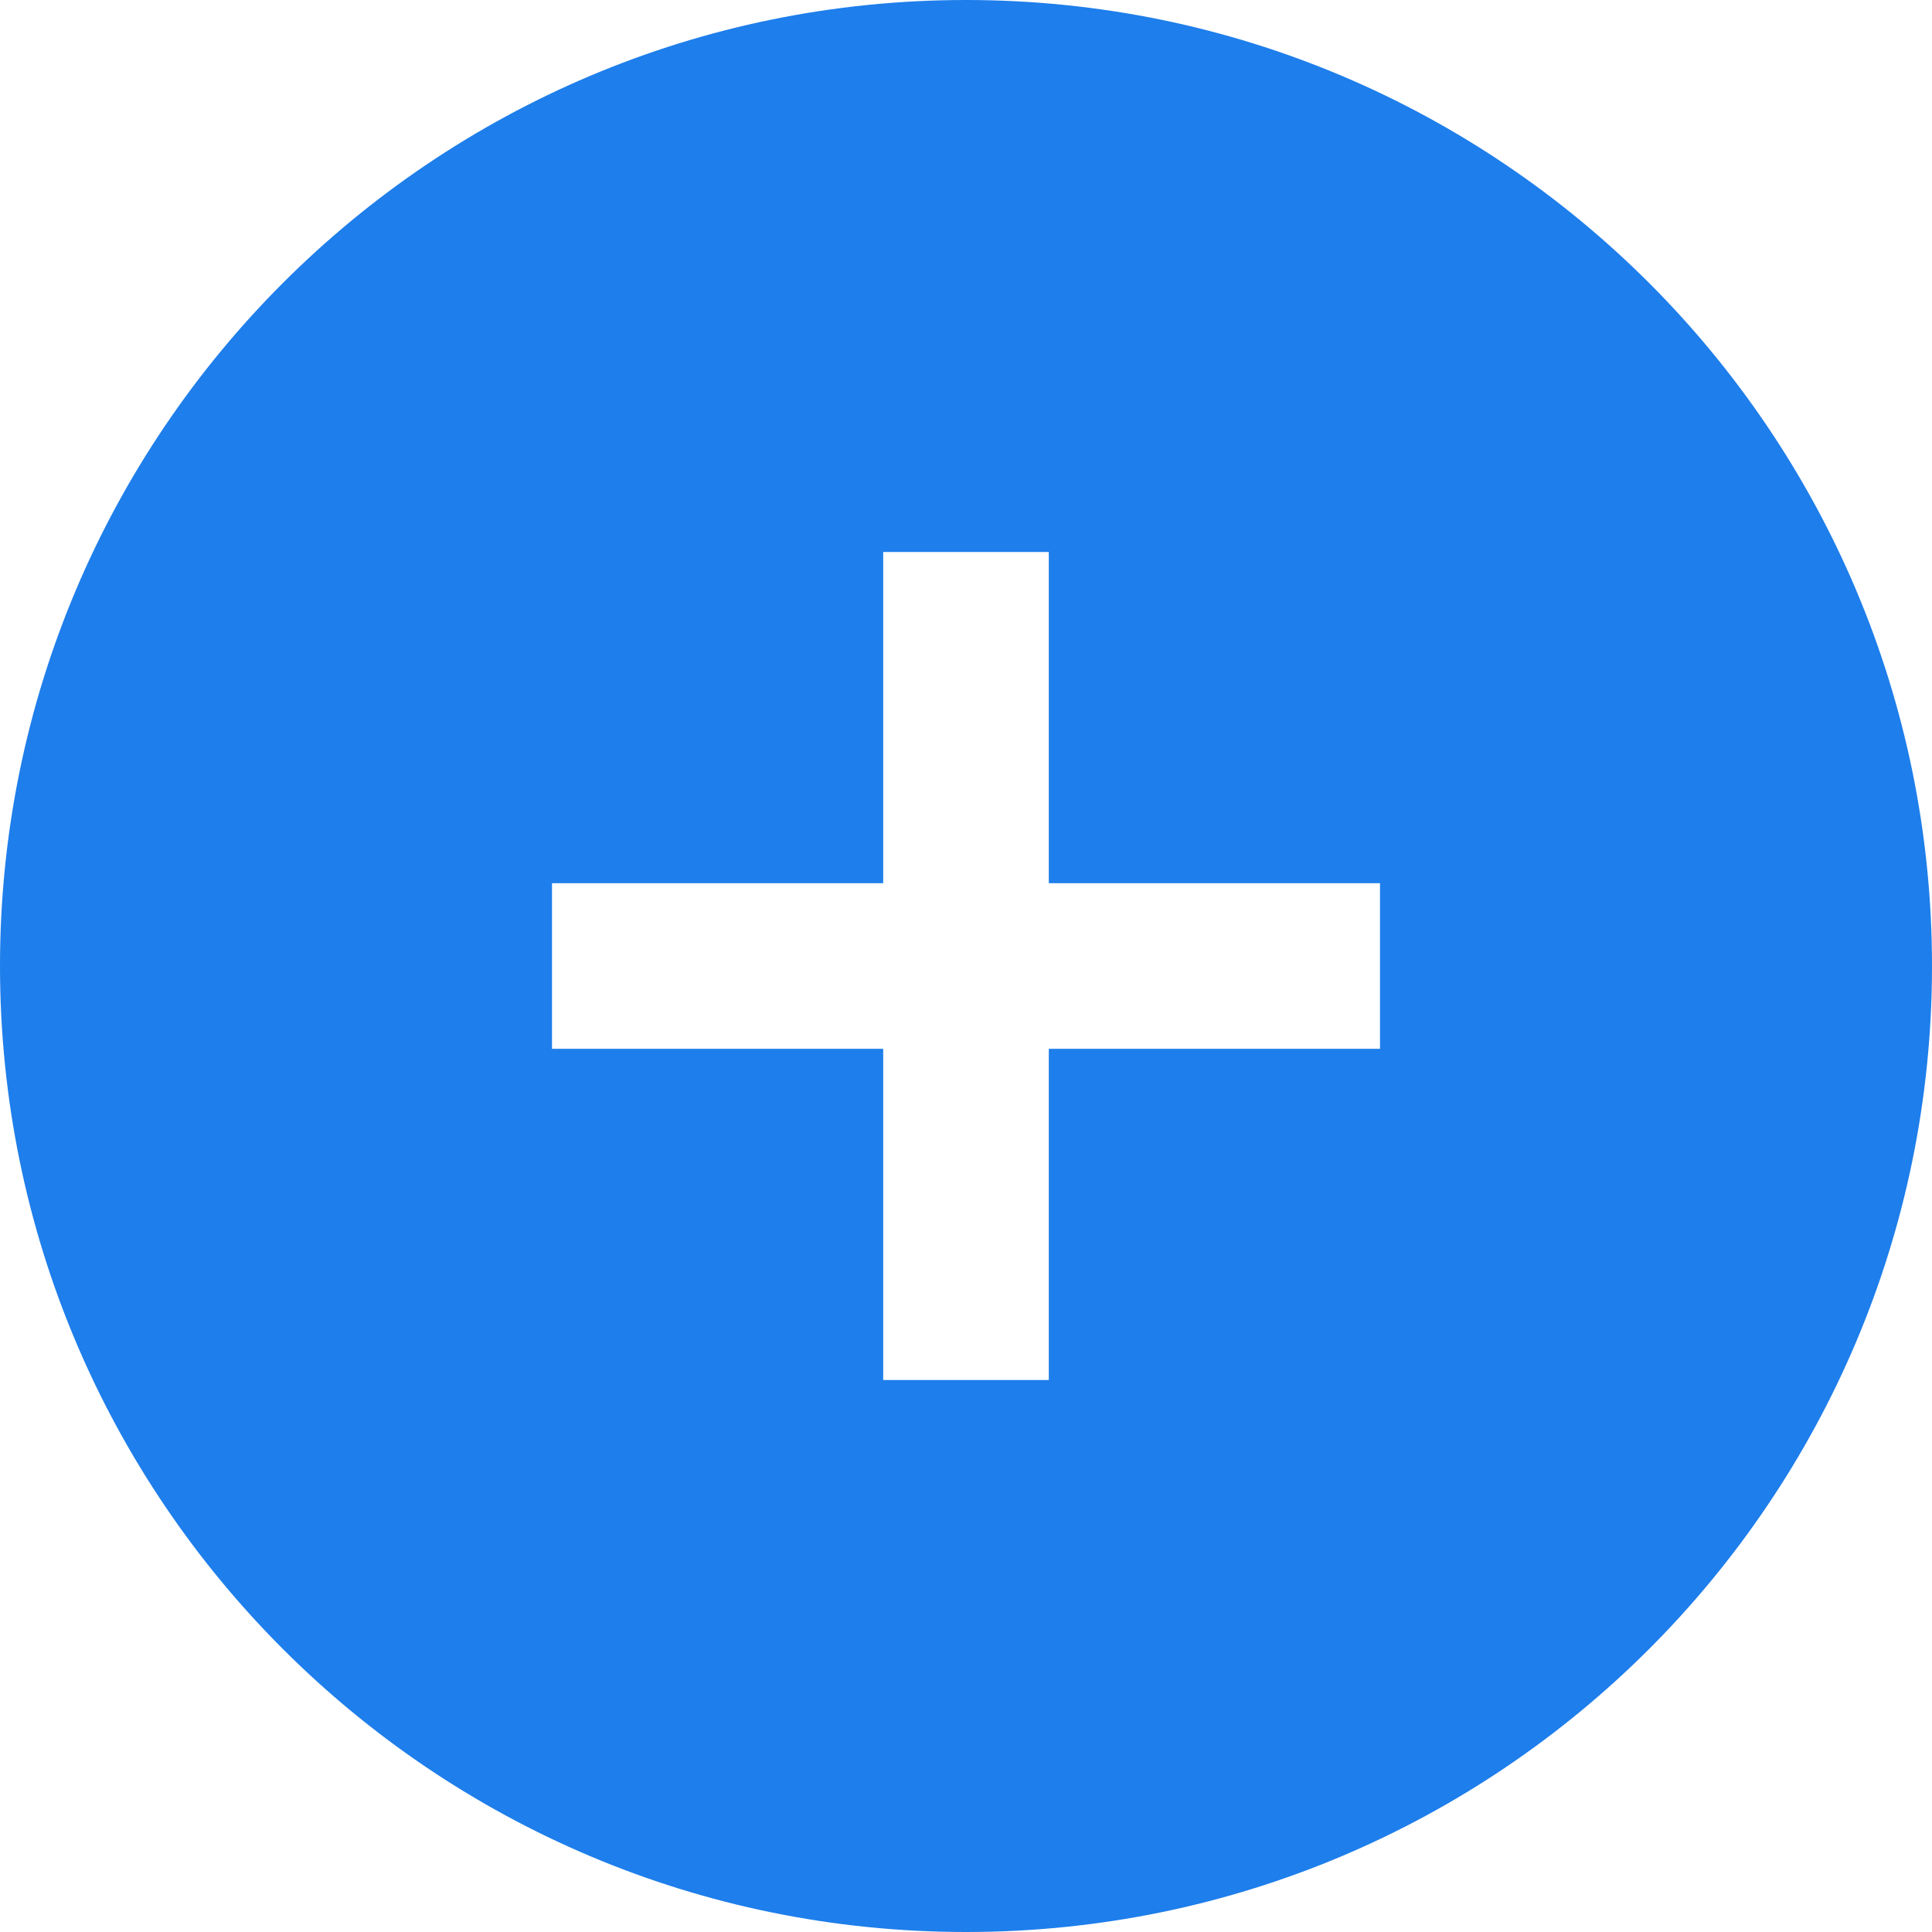
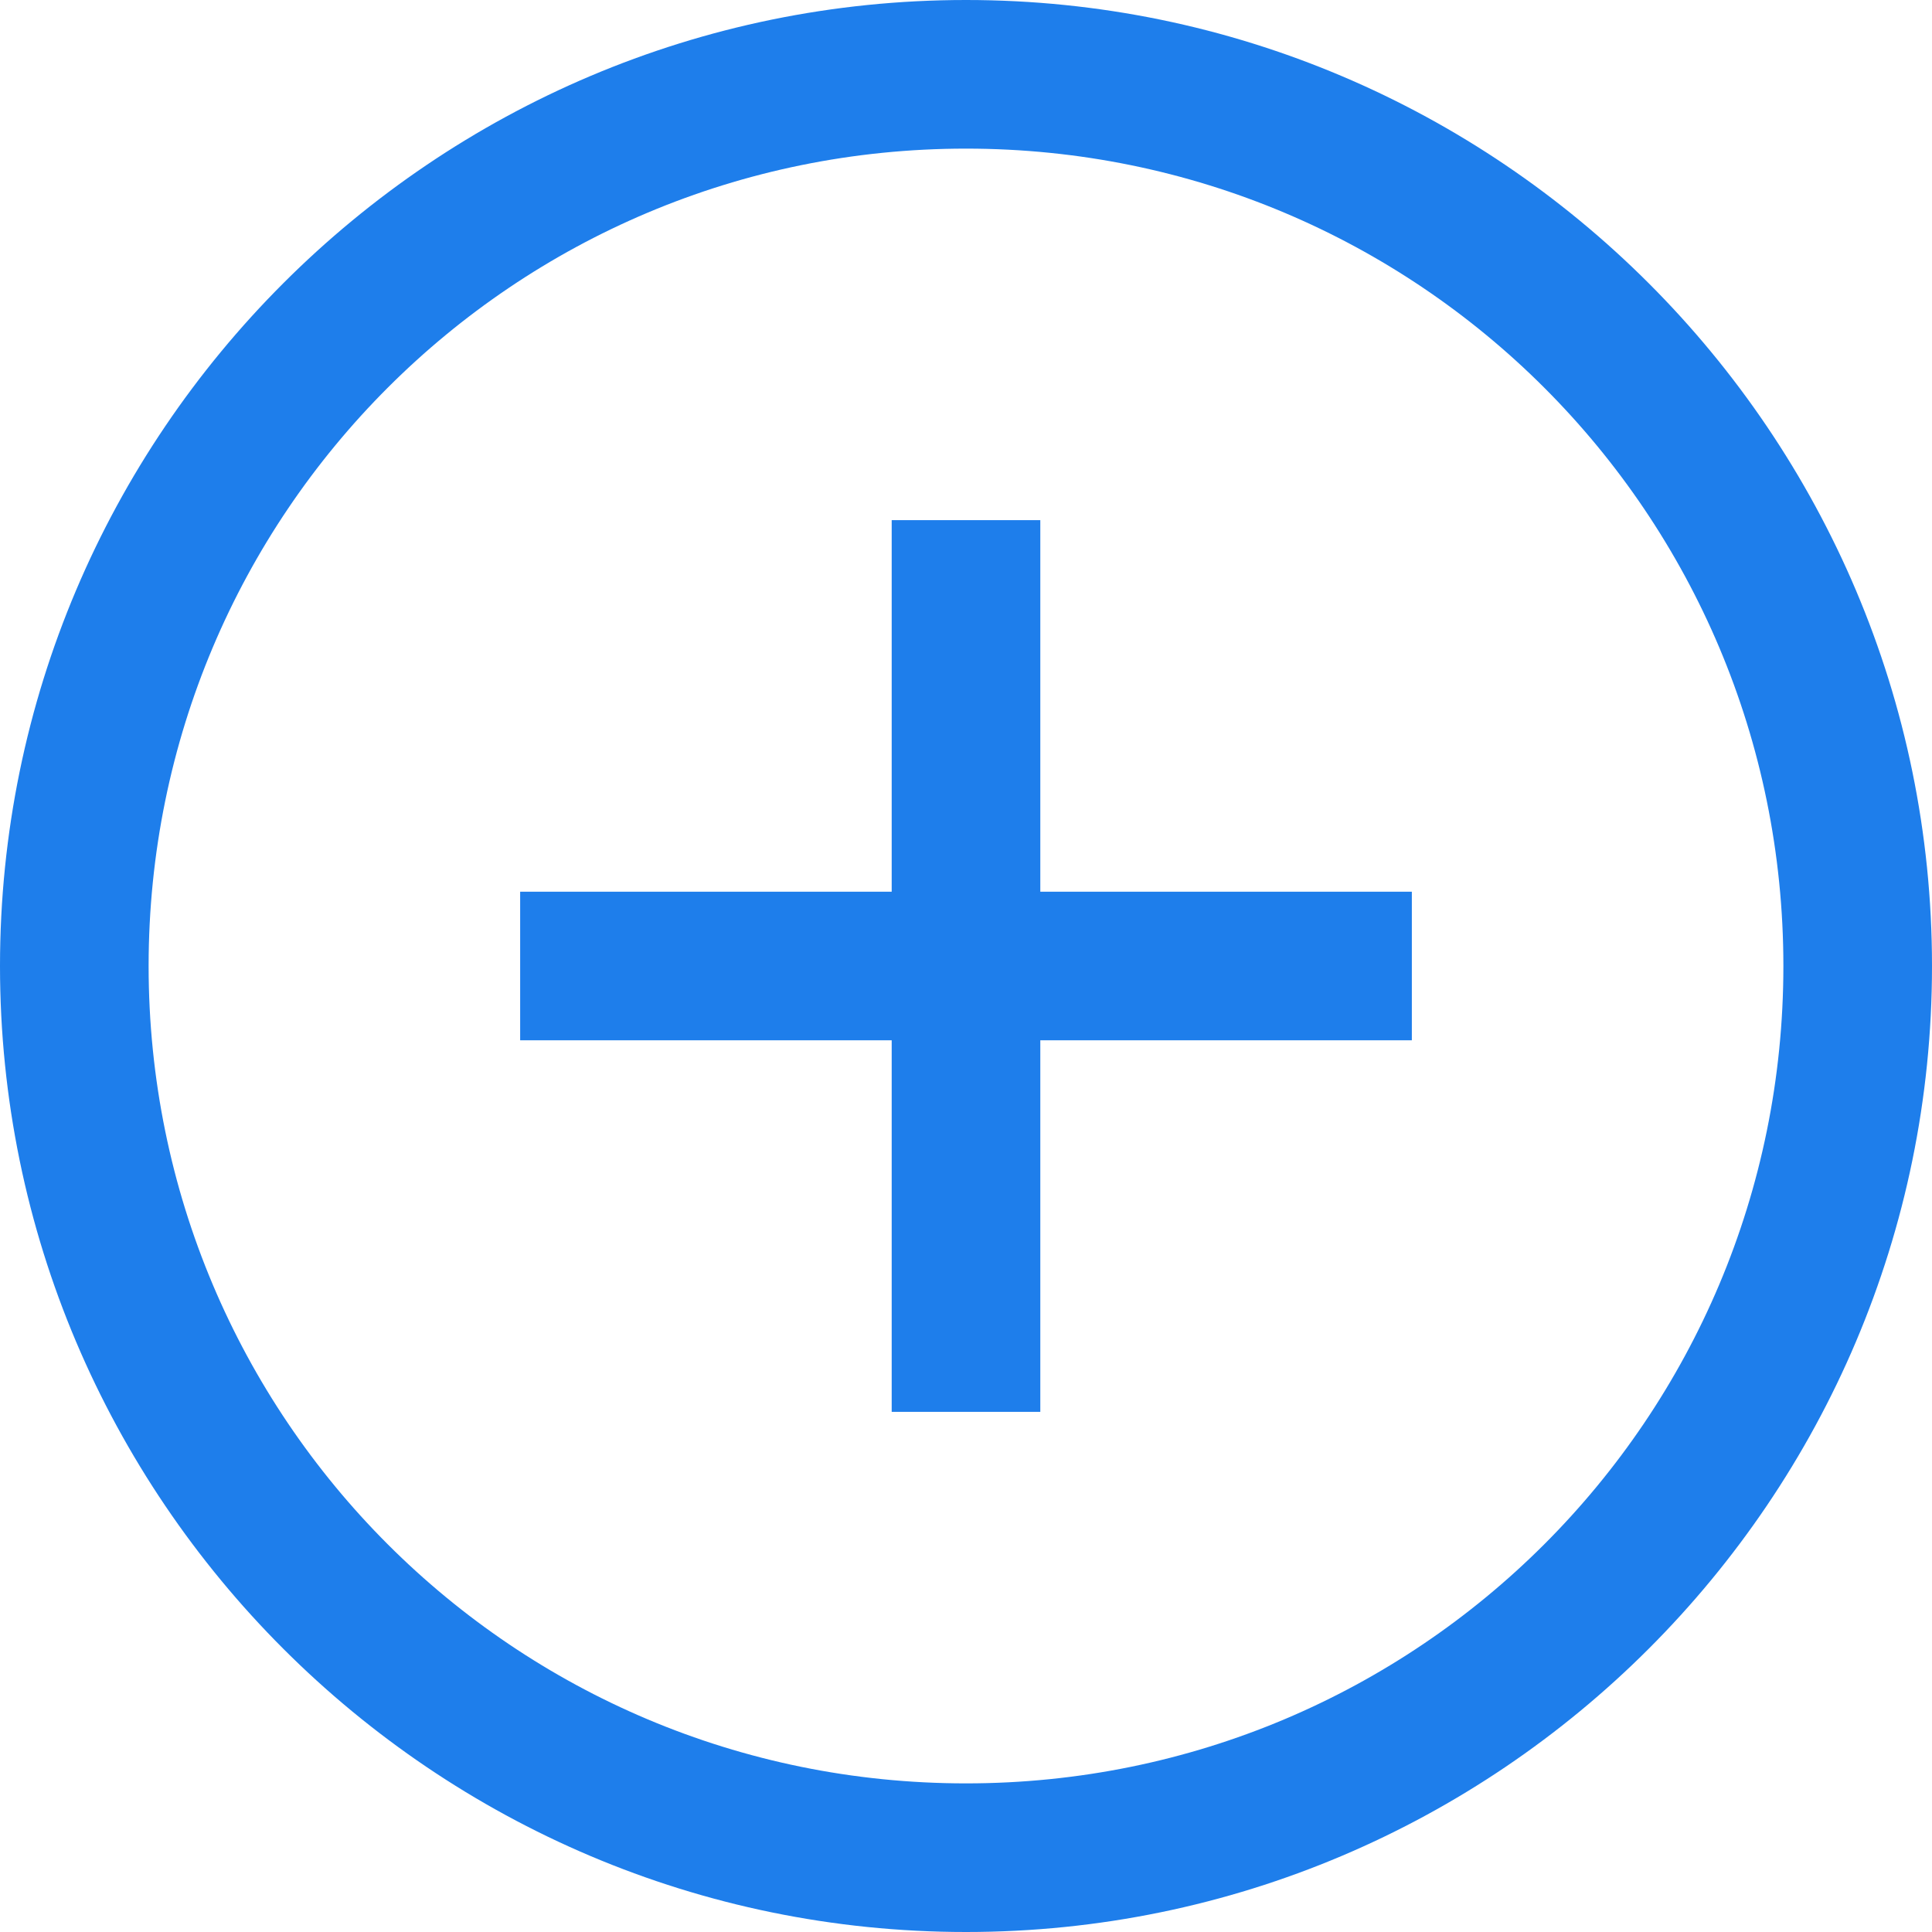
- <svg xmlns="http://www.w3.org/2000/svg" style="isolation:isolate" viewBox="0 0 256 256" width="256pt" height="256pt">
+ <svg xmlns="http://www.w3.org/2000/svg" style="isolation:isolate" viewBox="0 0 512 512" width="512pt" height="512pt">
  <defs>
-     <clipPath id="_clipPath_PdlohPMXgnaMFzo9ioKuJsATIK2eVtwI">
-       <rect width="256" height="256" />
+     <clipPath id="_clipPath_q4GrzeM6u57zLE6lEYIworiaYcI0MInn">
+       <rect width="512" height="512" />
    </clipPath>
  </defs>
-   <g clip-path="url(#_clipPath_PdlohPMXgnaMFzo9ioKuJsATIK2eVtwI)">
-     <rect width="256" height="256" style="fill:rgb(30,126,235)" fill-opacity="0" />
-     <g>
-       <circle cx="128" cy="128" r="128" fill="rgb(30,126,235)" />
-       <path d=" M 138.971 117.029 L 138.971 73.143 L 117.029 73.143 L 117.029 117.029 L 73.143 117.029 L 73.143 138.971 L 117.029 138.971 L 117.029 182.857 L 138.971 182.857 L 138.971 138.971 L 182.857 138.971 L 182.857 117.029 L 138.971 117.029 Z " fill="rgb(255,255,255)" />
-     </g>
+   <g clip-path="url(#_clipPath_q4GrzeM6u57zLE6lEYIworiaYcI0MInn)">
+     <path d=" M 256 0 C 114.846 0 0 114.846 0 256 C 0 397.154 114.846 512 256 512 C 397.154 512 512 397.154 512 256 C 512 114.846 397.154 0 256 0 Z  M 256 39.385 C 375.847 39.385 472.615 136.153 472.615 256 C 472.615 375.847 375.847 472.615 256 472.615 C 136.153 472.615 39.385 375.847 39.385 256 C 39.385 136.153 136.153 39.385 256 39.385 Z  M 236.308 137.846 L 236.308 236.308 L 137.846 236.308 L 137.846 275.692 L 236.308 275.692 L 236.308 374.154 L 275.692 374.154 L 275.692 275.692 L 374.154 275.692 L 374.154 236.308 L 275.692 236.308 L 275.692 137.846 L 236.308 137.846 Z " fill="rgb(30,126,235)" />
  </g>
</svg>
